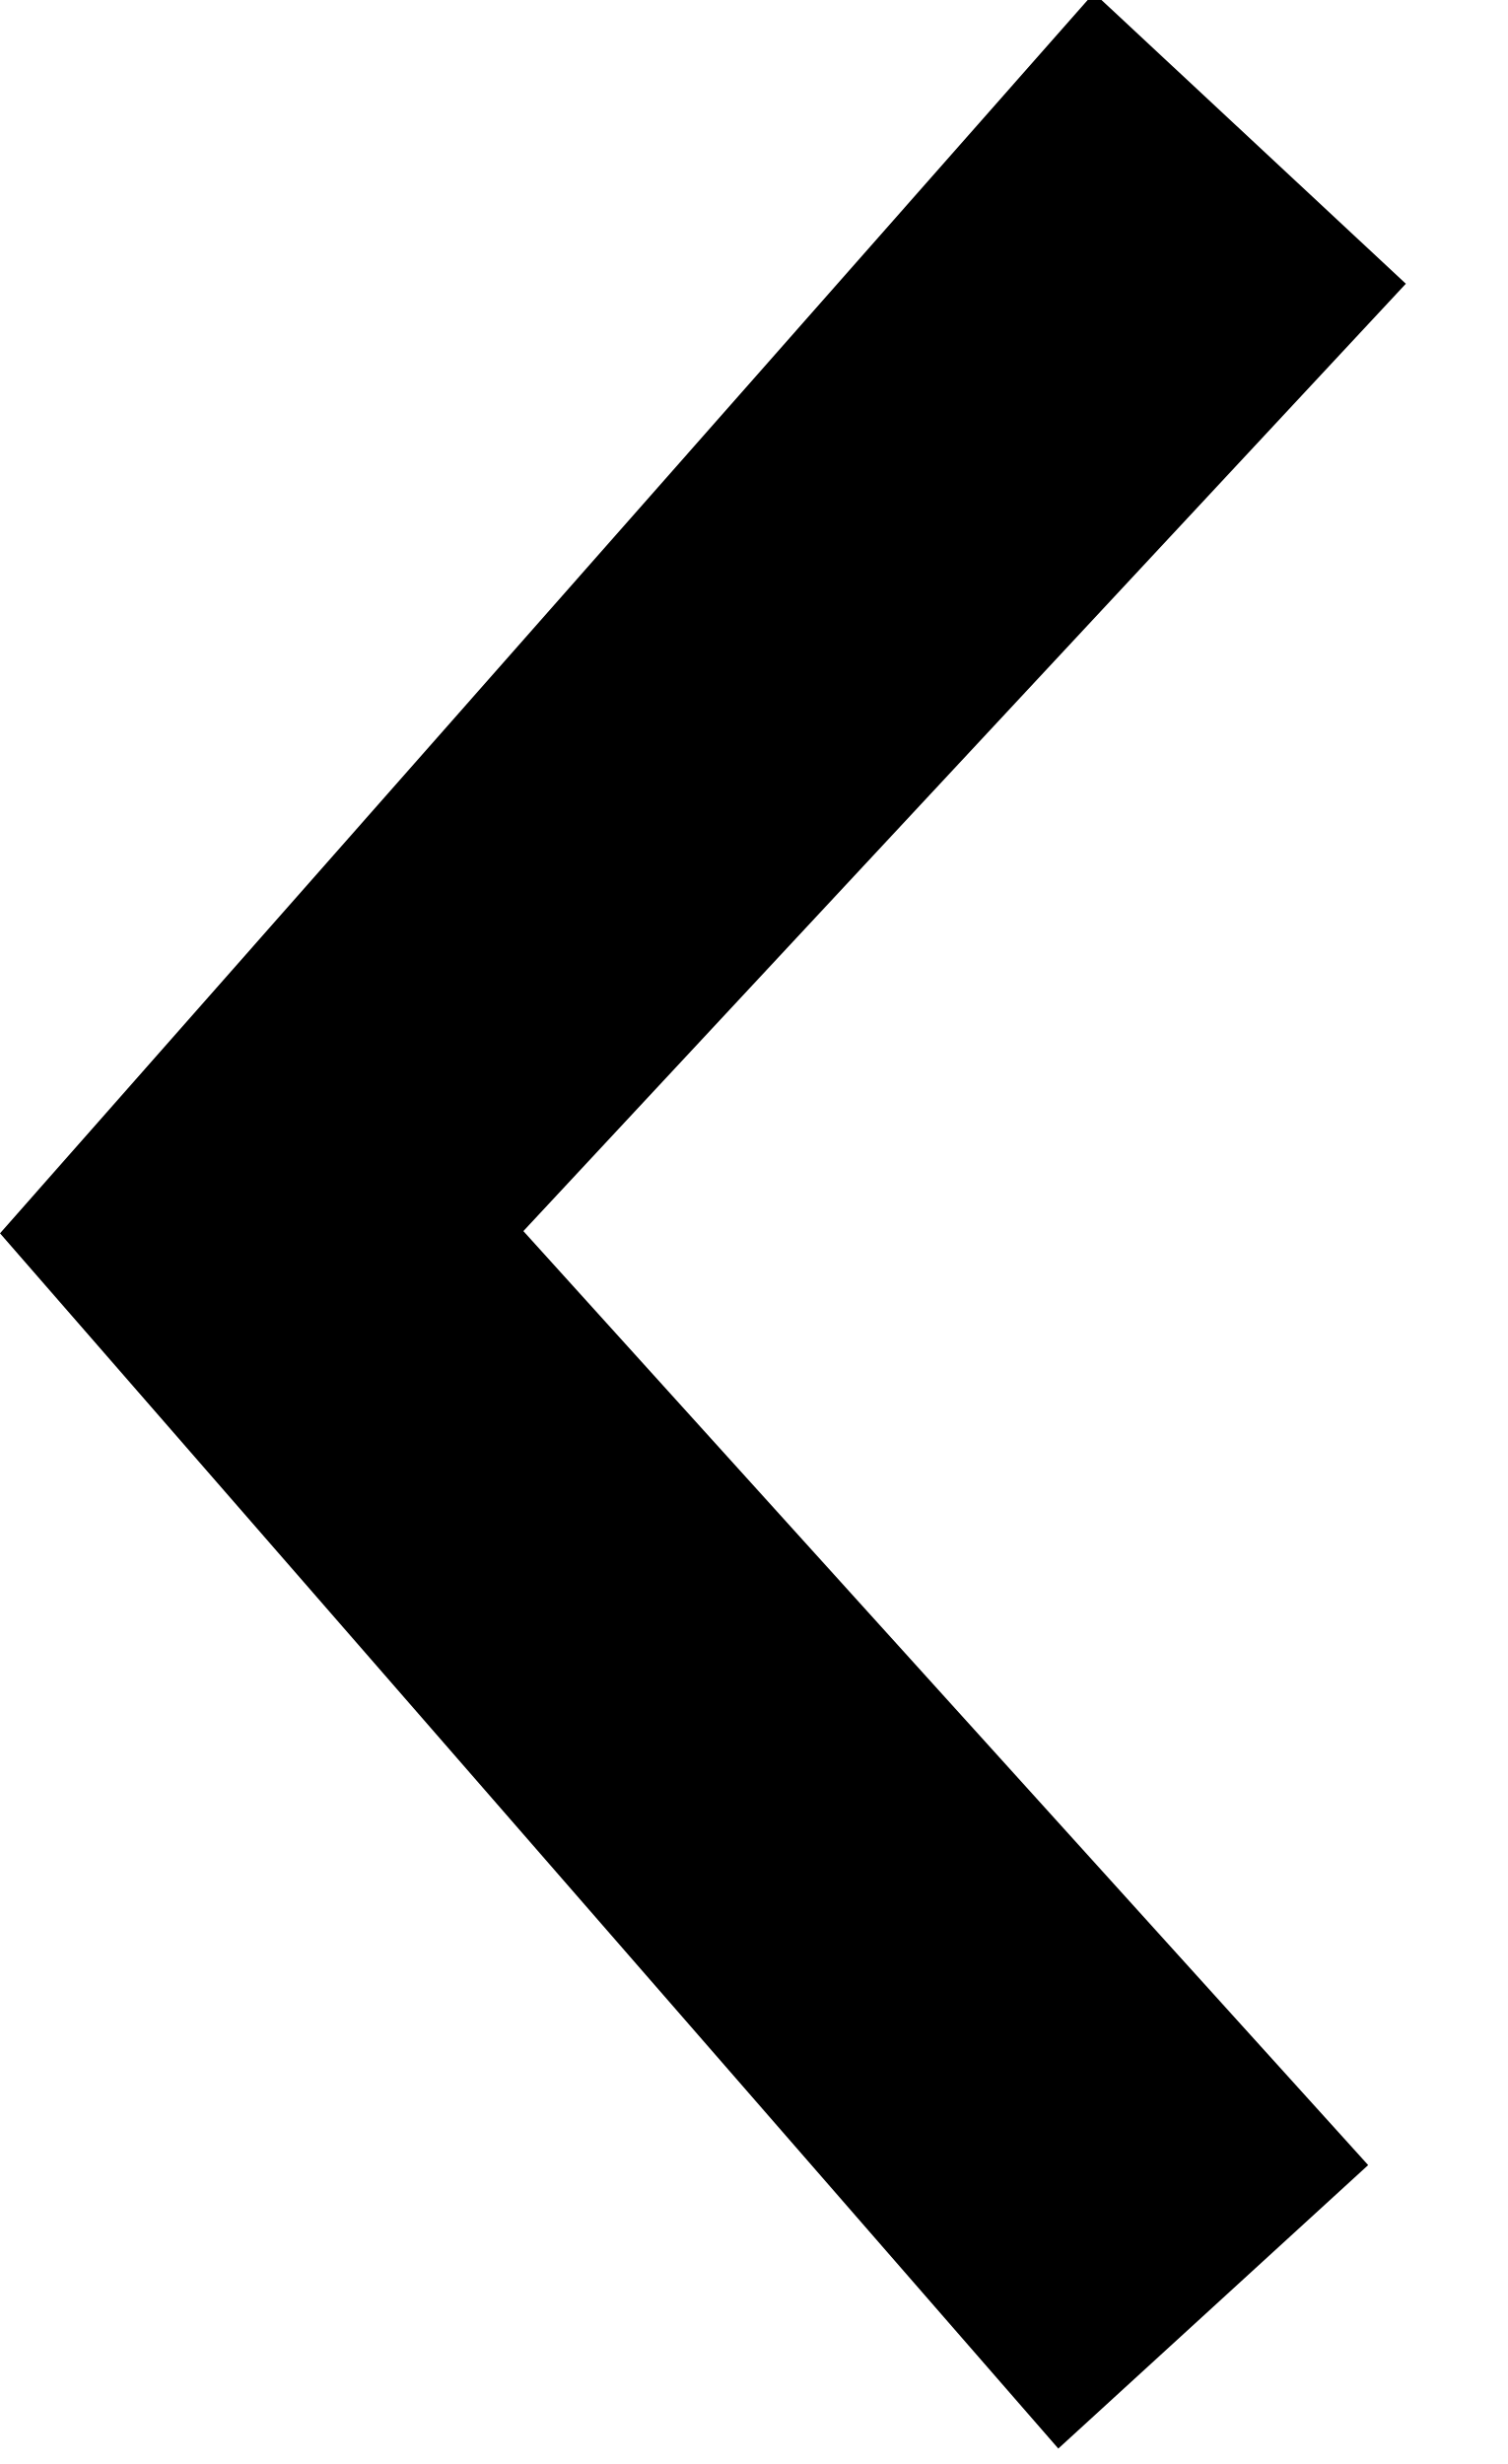
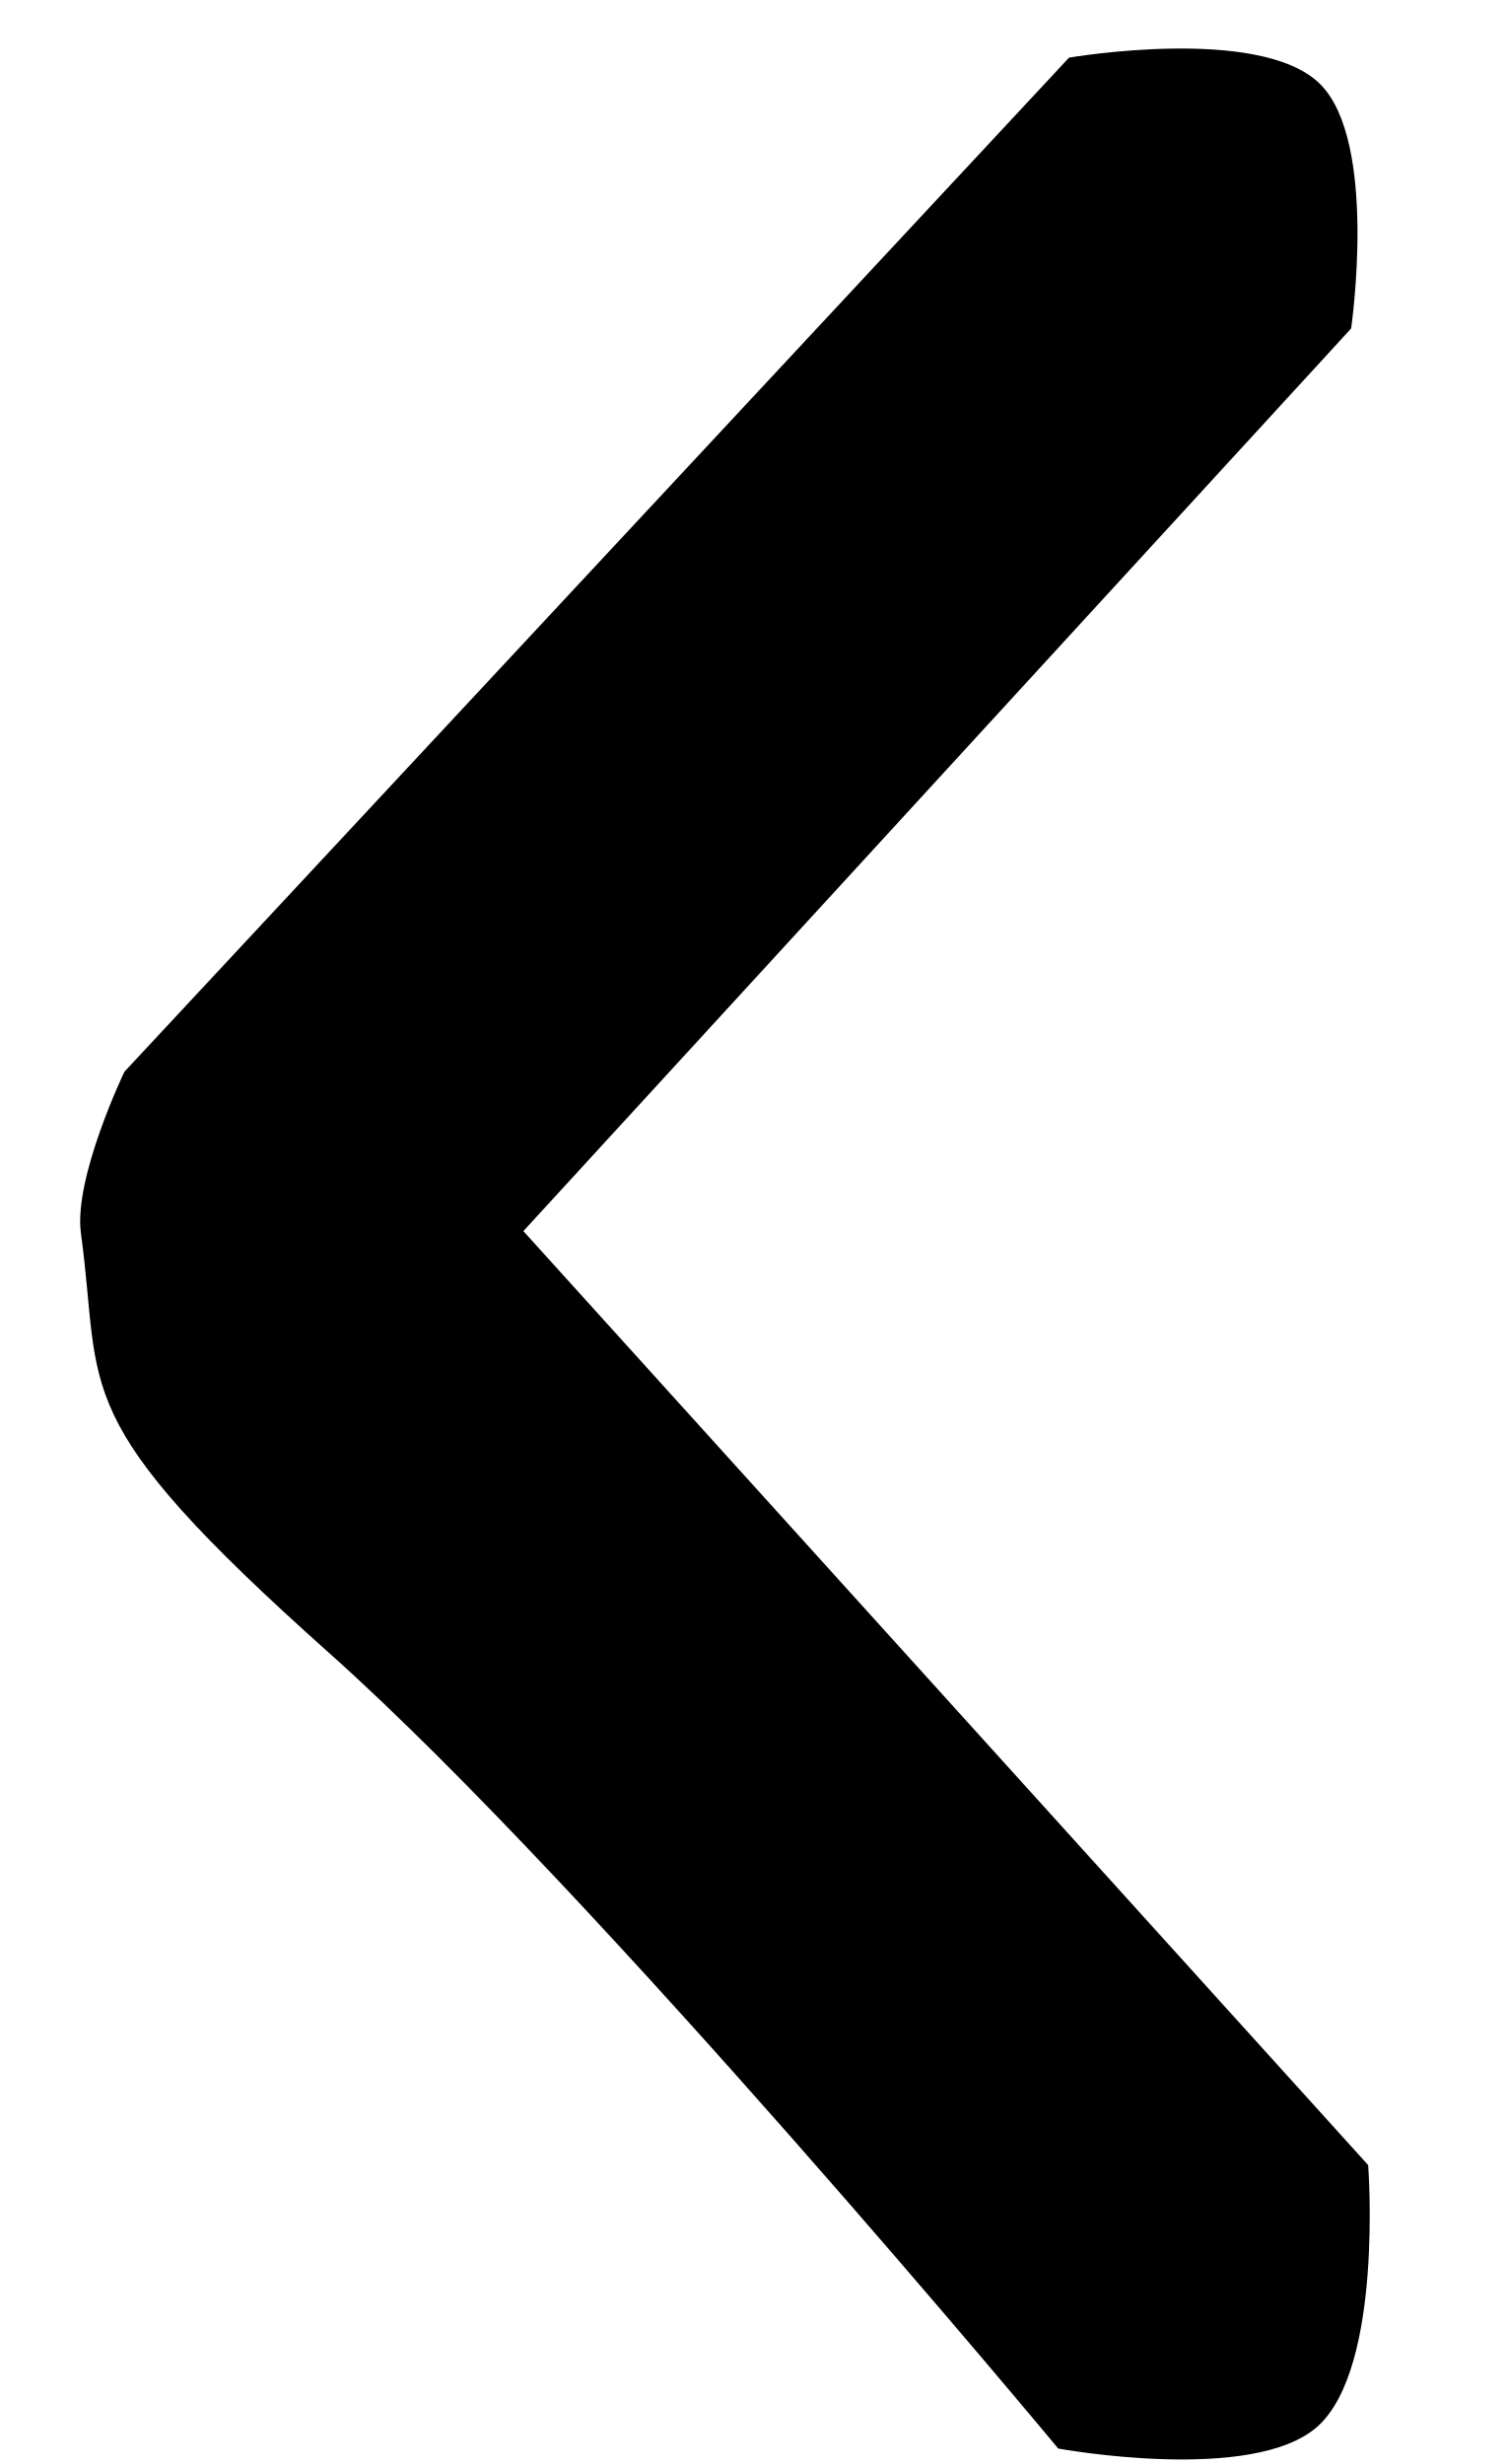
<svg xmlns="http://www.w3.org/2000/svg" version="1.1" id="svg1" width="21.759" height="35.57" viewBox="0 0 21.759 35.57">
  <defs id="defs1" />
  <g id="g1" transform="translate(-13.12177,-7.222958)">
-     <path style="fill:#000000" d="M 13.122,25.027 28.913,7.121 33.416,11.319 20.677,24.995 32.872,38.478 28.399,42.57 Z" id="path1" />
+     <path style="fill:#000000" d="m 14.29,25.027 c -0.109,-0.798 0.628,-2.333 0.628,-2.333 L 28.554,8.055 c 0,0 2.749,-0.472 3.617,0.374 0.851,0.83 0.455,3.536 0.455,3.536 L 20.677,24.995 32.872,38.478 c 0,0 0.224,2.914 -0.728,3.771 -0.931,0.838 -3.746,0.321 -3.746,0.321 0,0 -6.693,-8.066 -10.523,-11.483 -3.83,-3.417 -3.268,-3.735 -3.585,-6.06 z" id="path1" />
  </g>
</svg>
